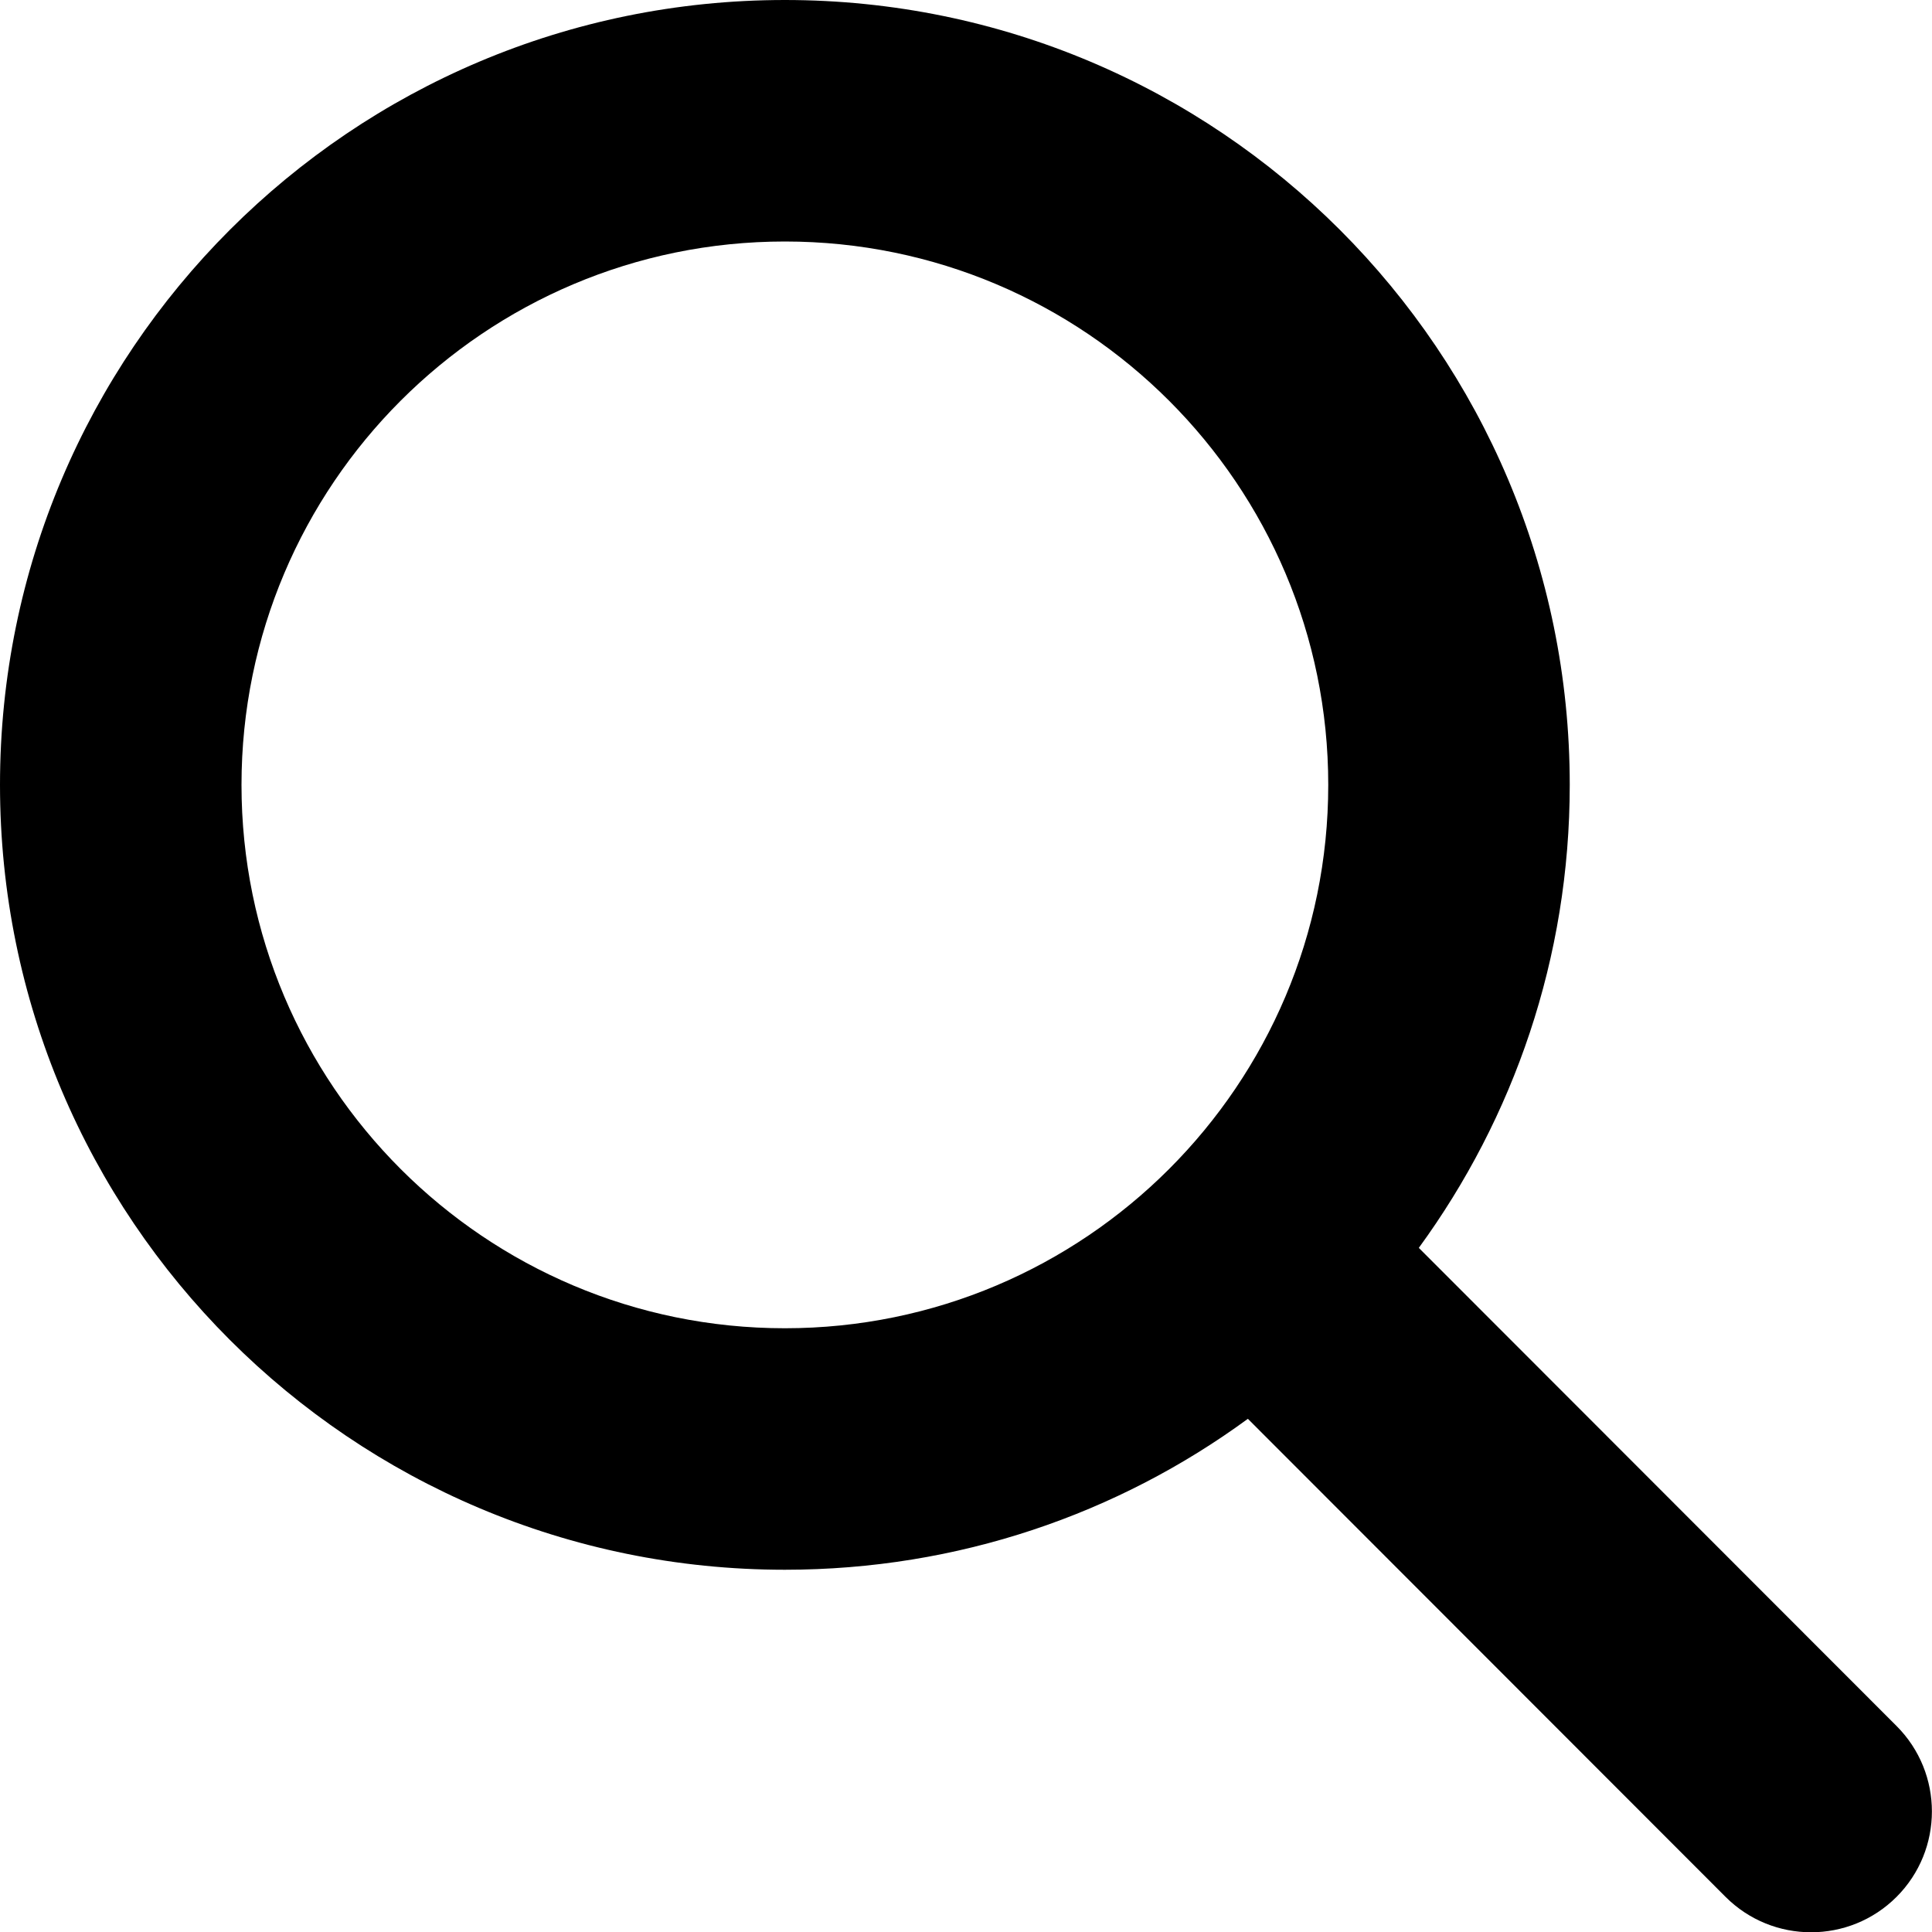
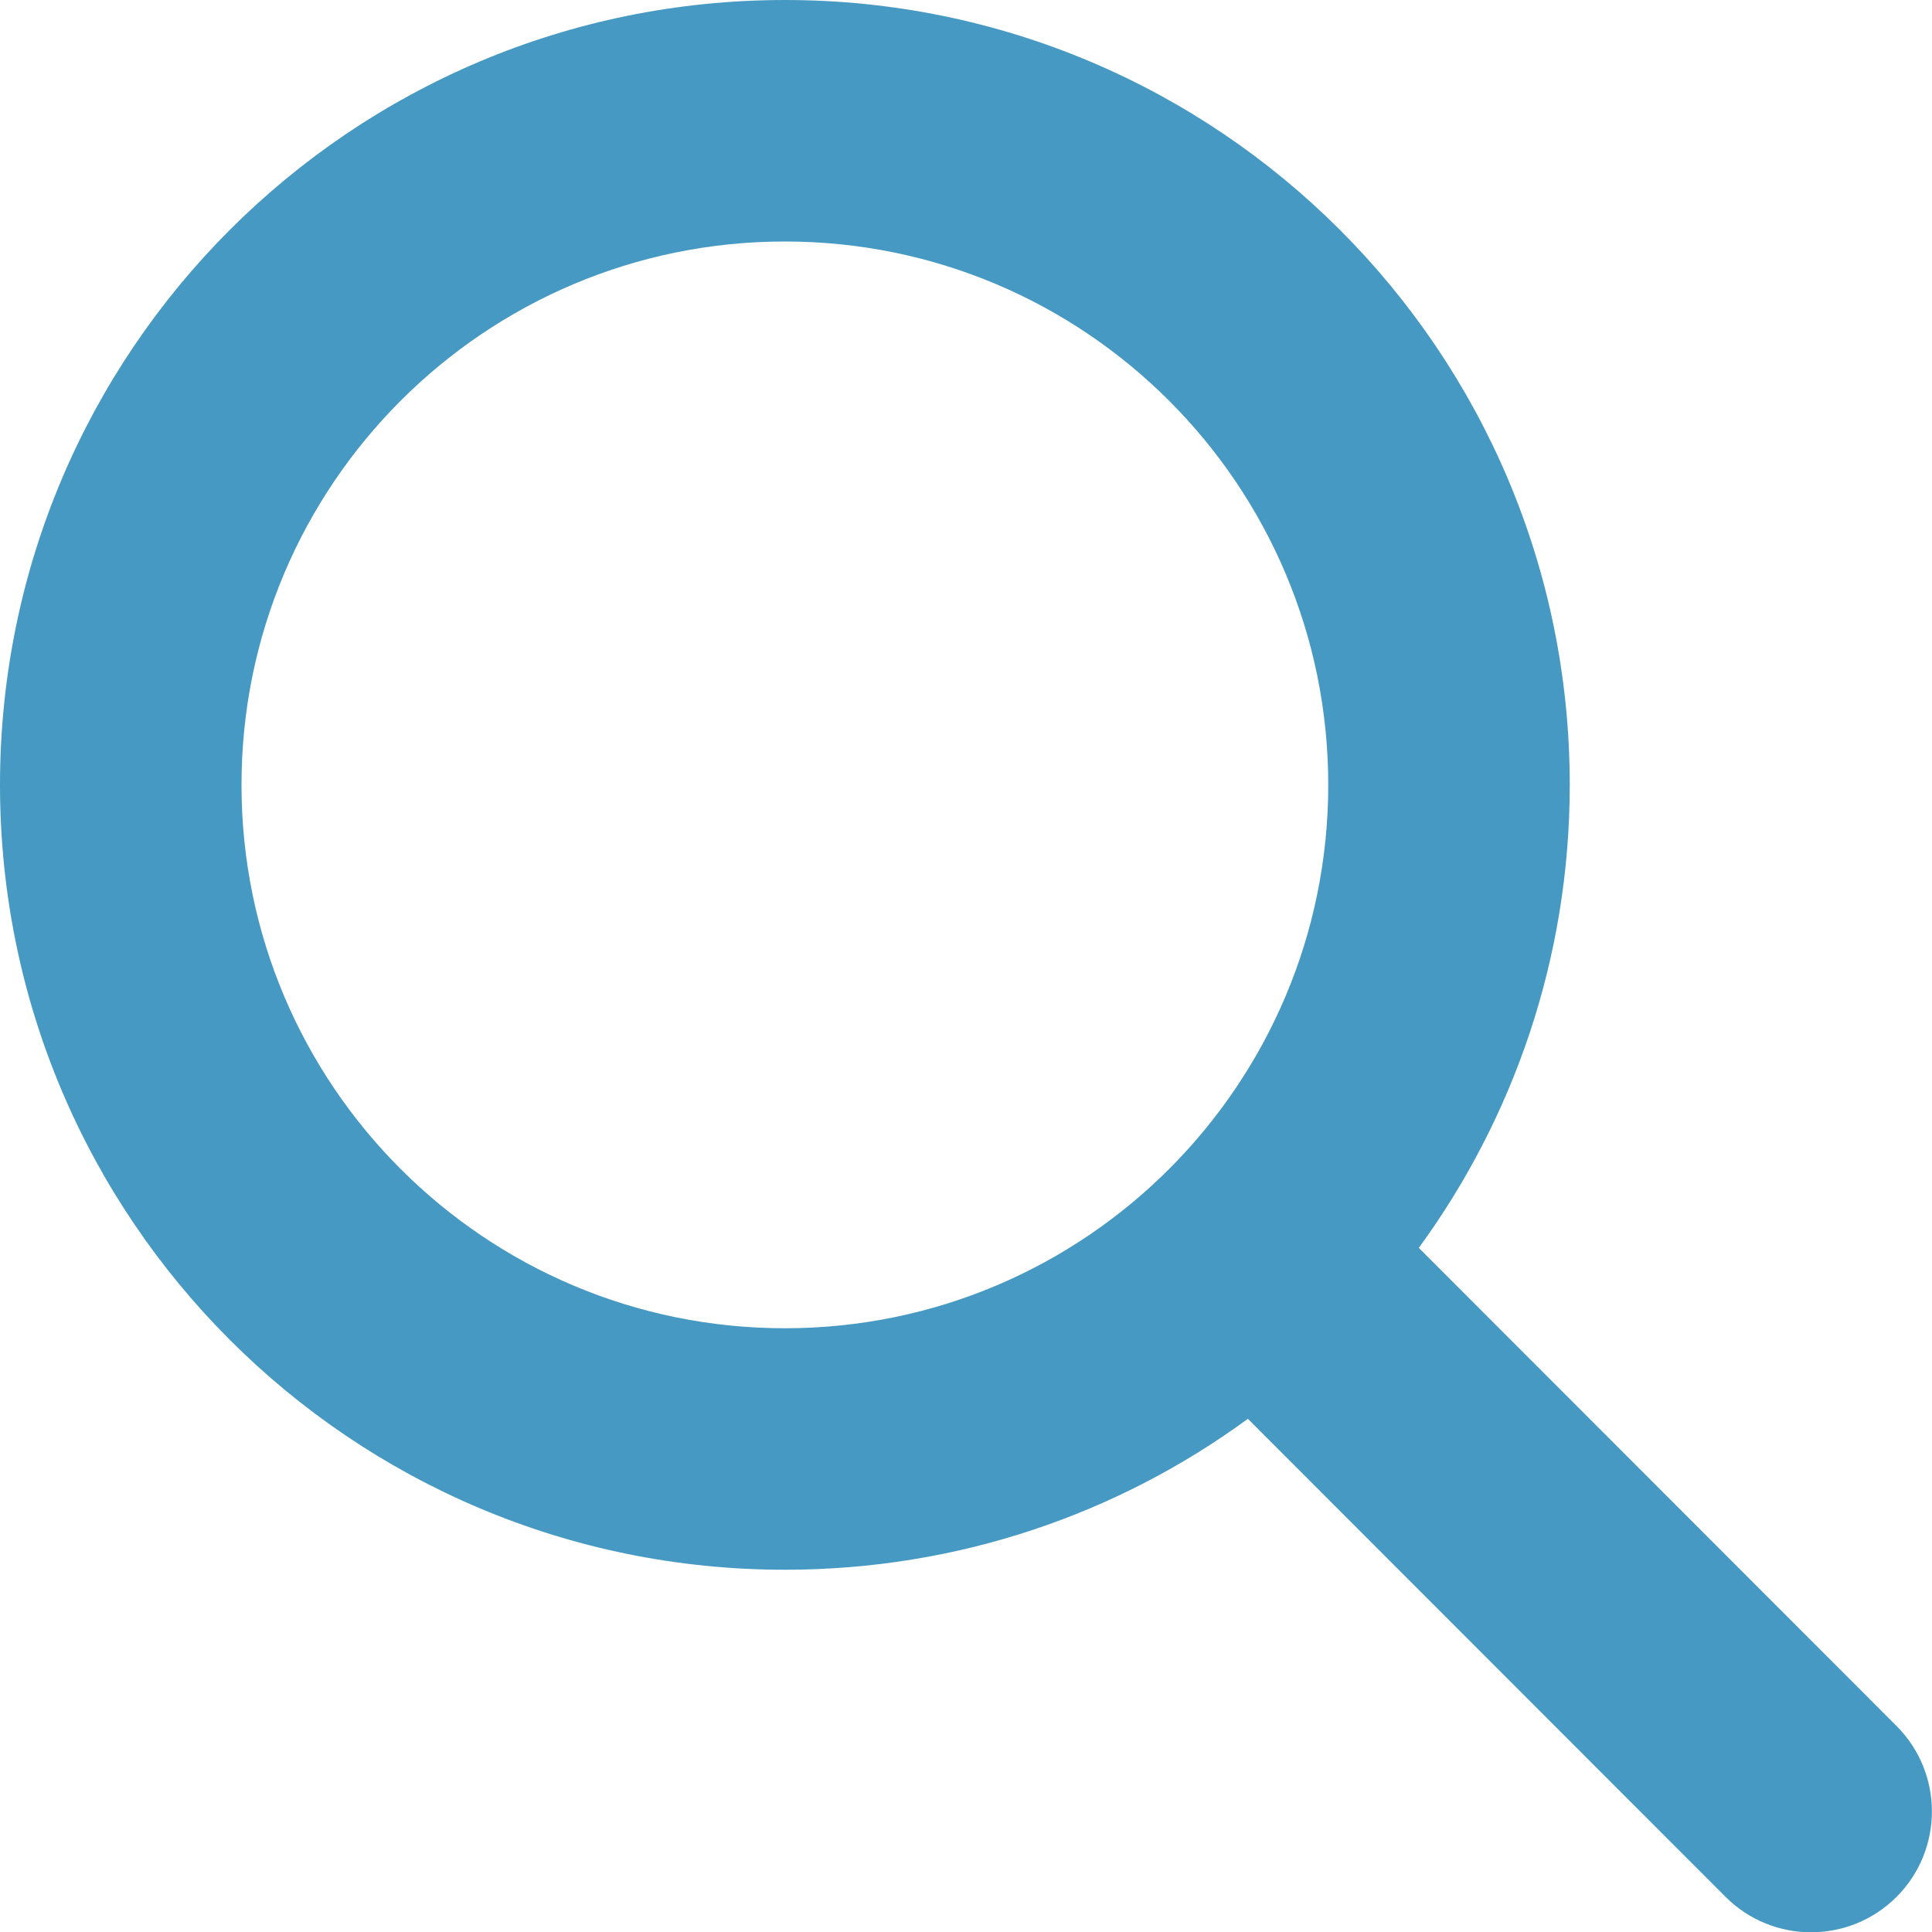
<svg xmlns="http://www.w3.org/2000/svg" viewBox="0 0 512 512">
-   <path d="M416 208c0 45.9-14.9 88.3-40 122.7L502.6 457.4c12.5 12.5 12.5 32.8 0 45.3s-32.8 12.5-45.3 0L330.7 376c-34.4 25.2-76.8 40-122.7 40C93.1 416 0 322.9 0 208S93.1 0 208 0S416 93.1 416 208zM208 352c79.5 0 144-64.5 144-144s-64.5-144-144-144S64 128.5 64 208s64.5 144 144 144z" />
+   <path d="M416 208c0 45.9-14.9 88.3-40 122.7L502.6 457.4c12.5 12.5 12.5 32.8 0 45.3s-32.8 12.5-45.3 0L330.7 376c-34.4 25.2-76.8 40-122.7 40C93.1 416 0 322.9 0 208S93.1 0 208 0S416 93.1 416 208zM208 352c79.5 0 144-64.5 144-144s-64.5-144-144-144S64 128.5 64 208s64.5 144 144 144z" fill="#4699C2" />
</svg>
